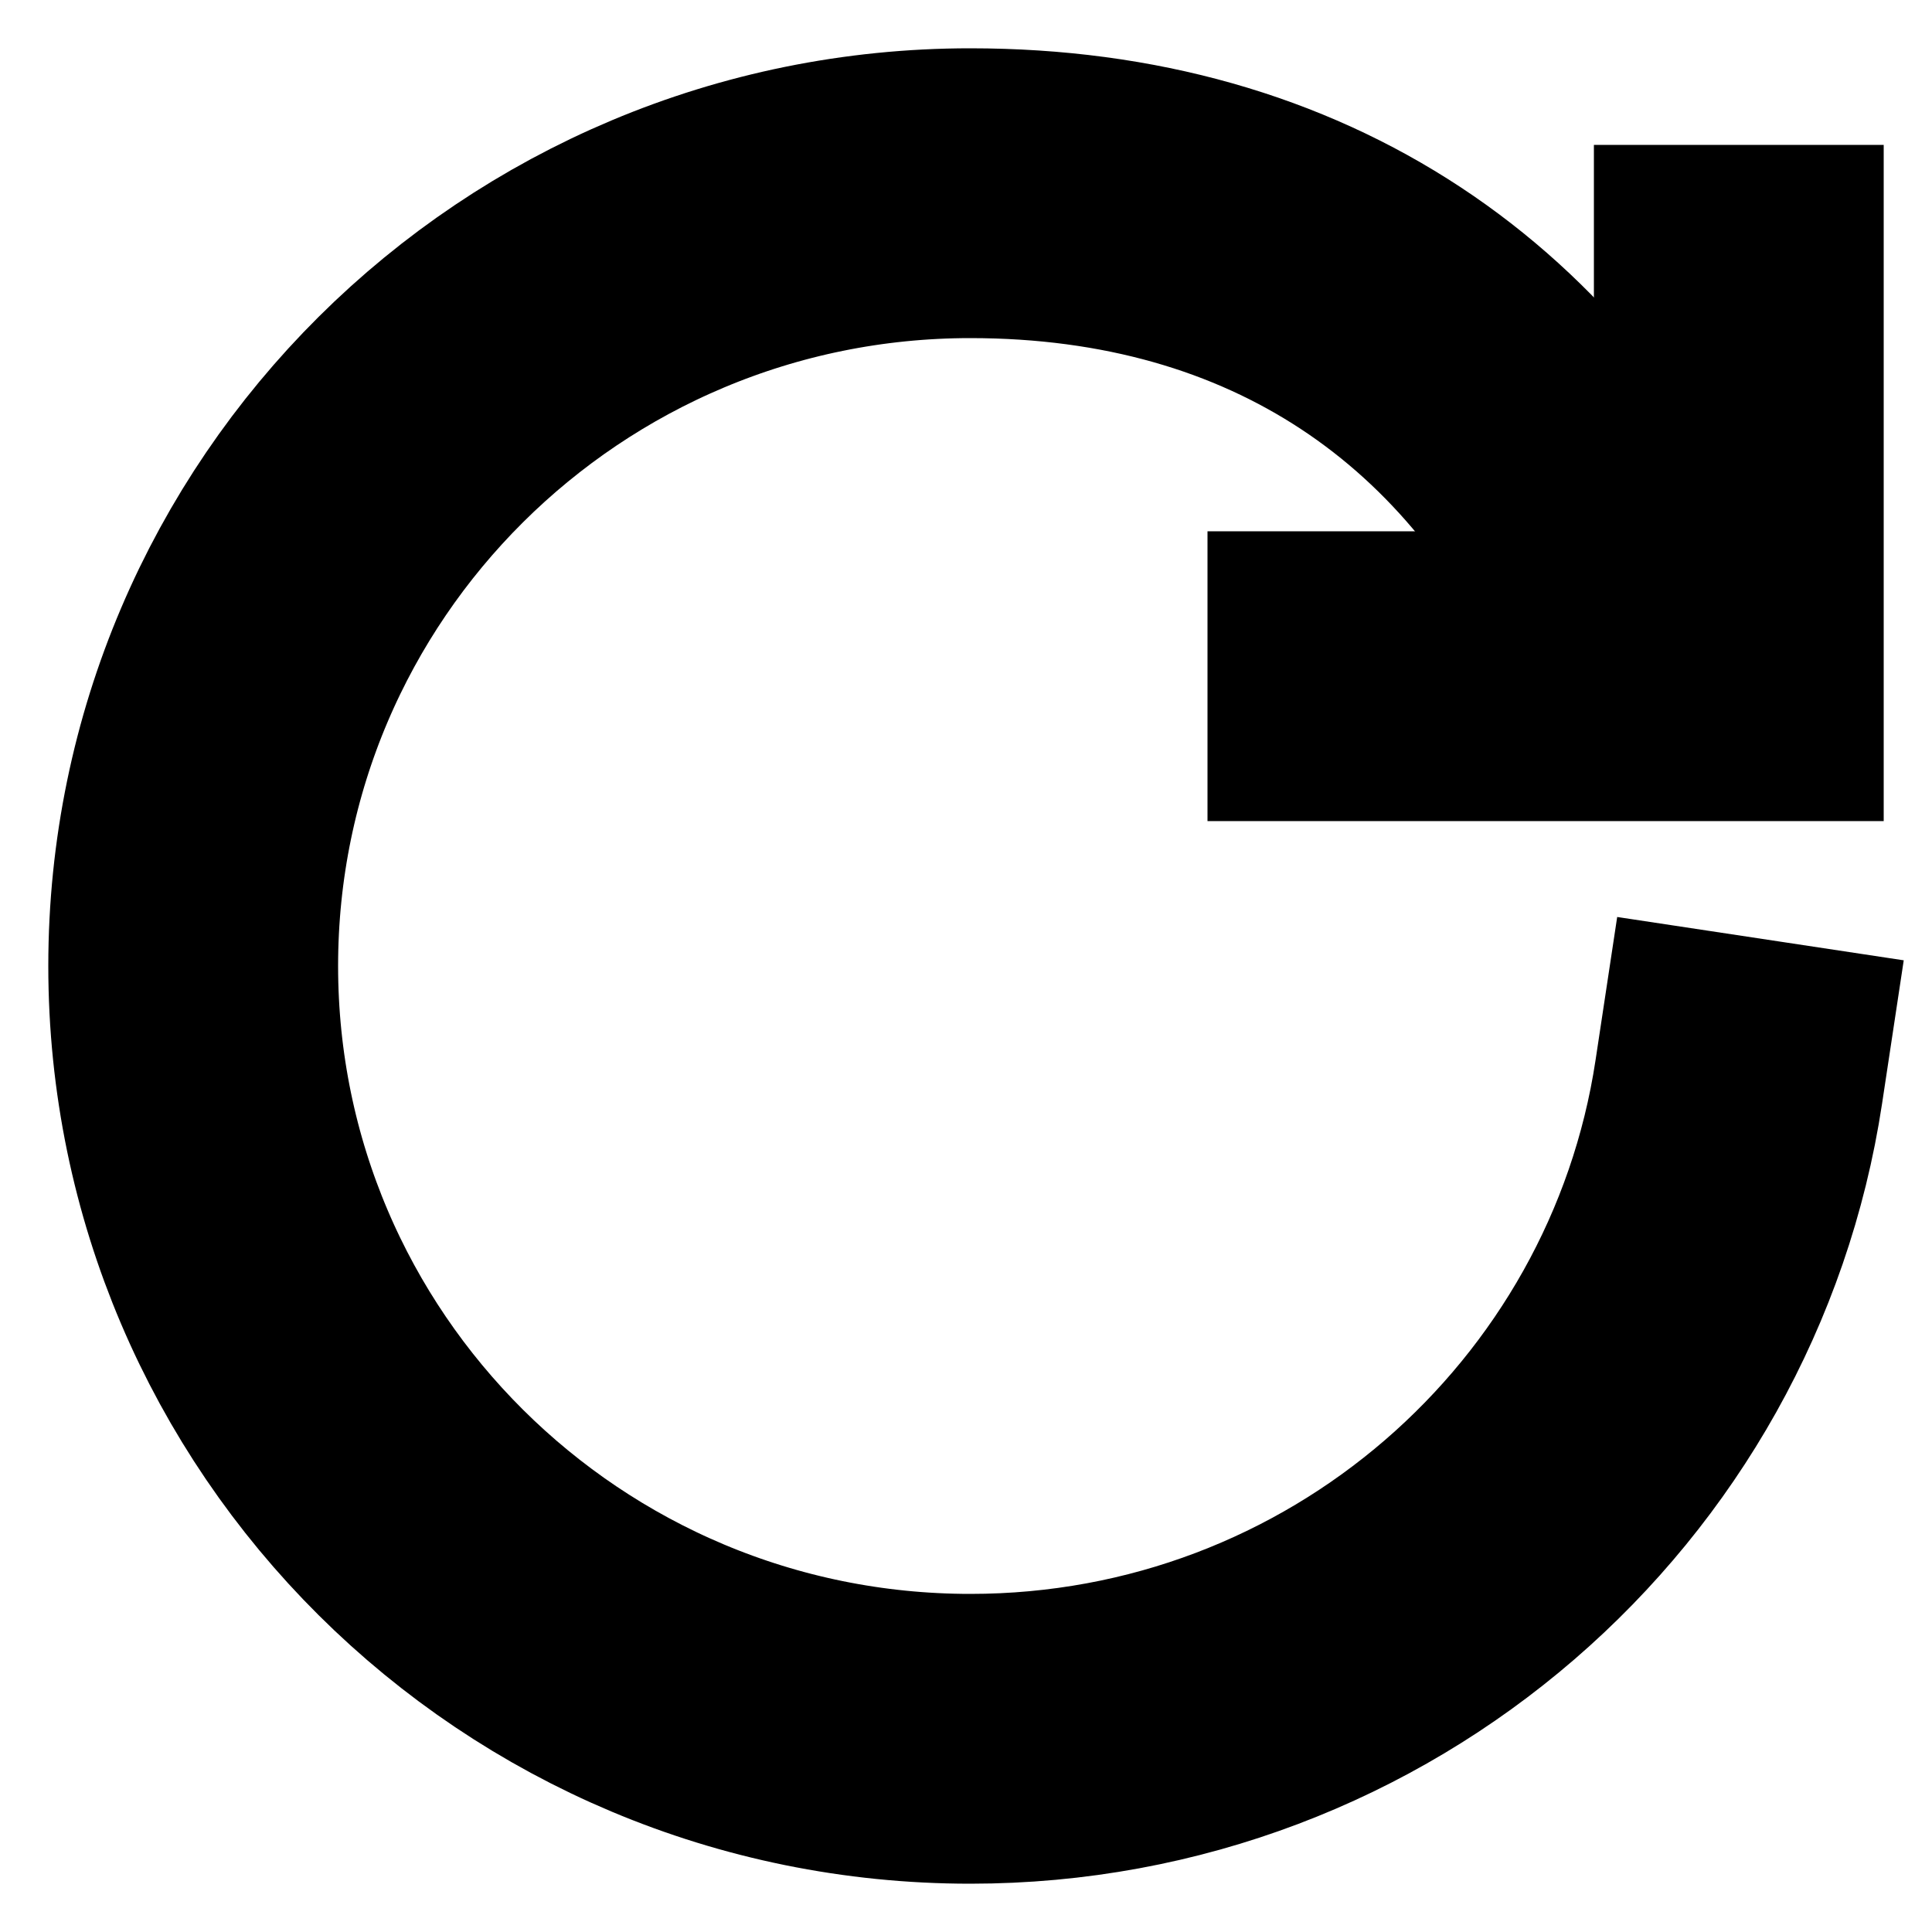
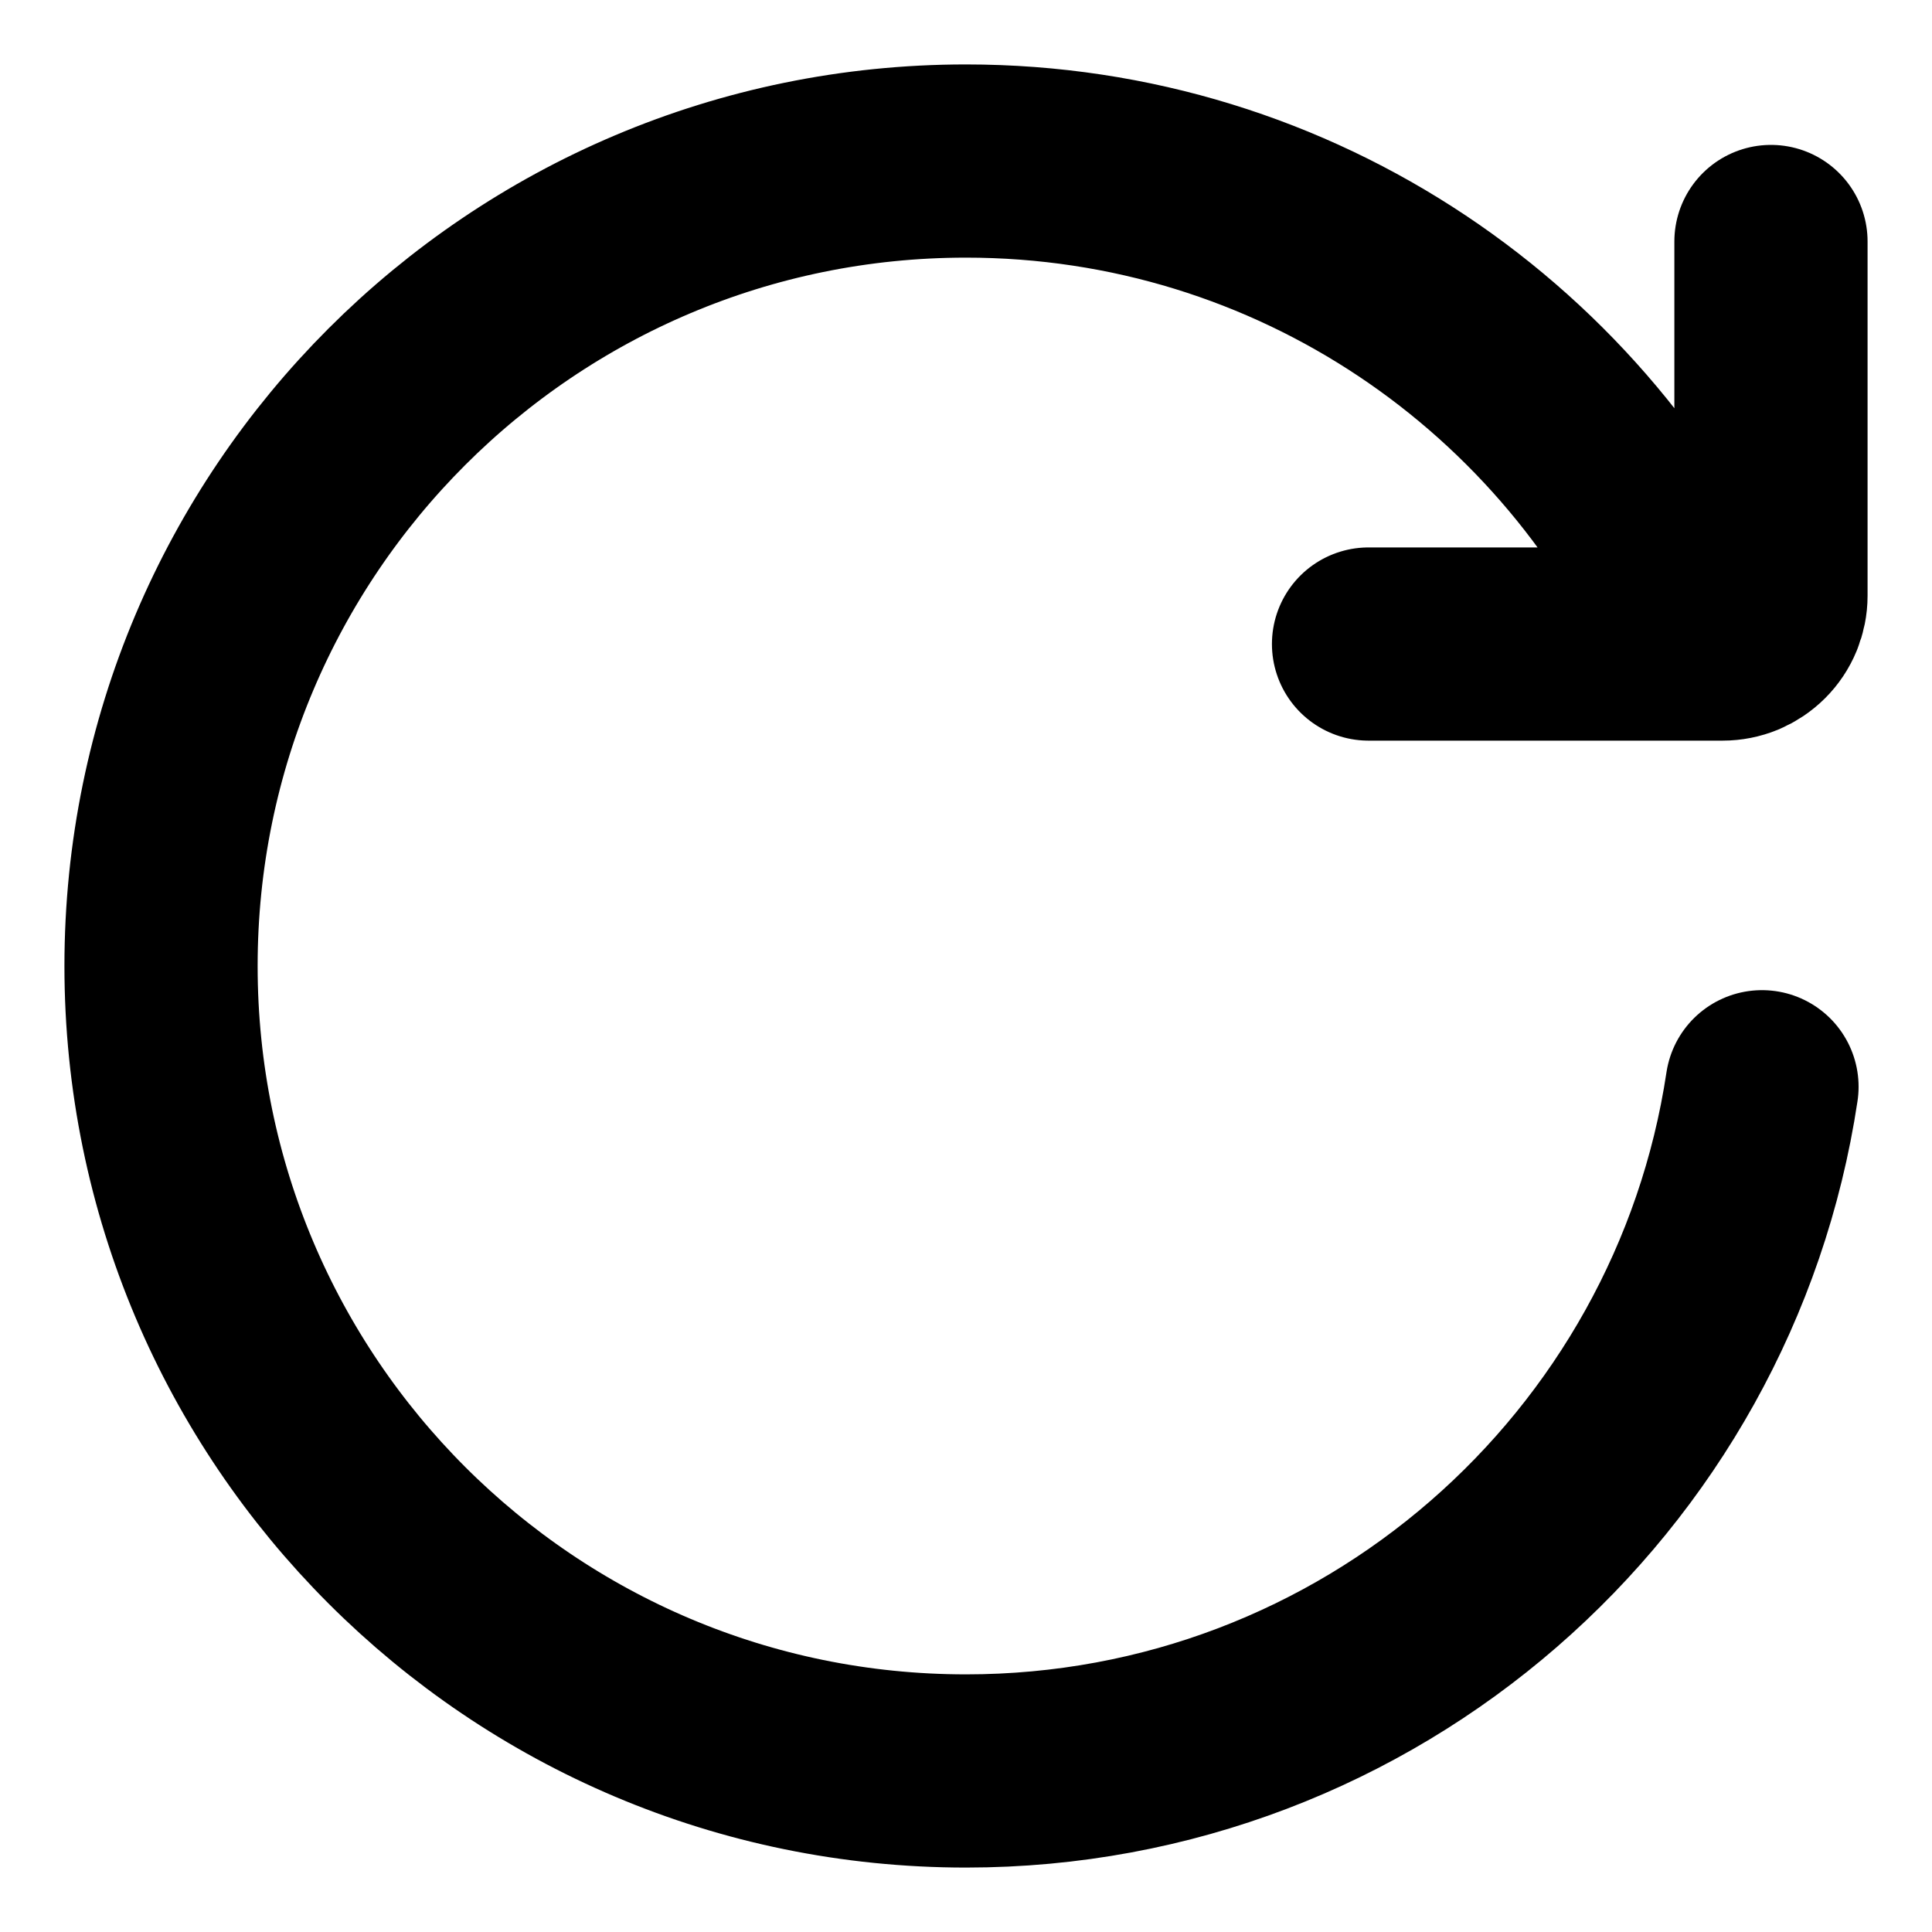
- <svg xmlns="http://www.w3.org/2000/svg" width="20" height="20" viewBox="0 0 20 20" fill="none">
-   <path d="M18 11.2C17.418 15.049 14.078 18 10.045 18C5.602 18 2 14.418 2 10C2 5.582 5.602 2 10.045 2C13.344 2 15.759 3.674 17 6.5" stroke="currentColor" stroke-width="3" stroke-linecap="square" stroke-linejoin="round" />
-   <path d="M14 7H18V3" stroke="currentColor" stroke-width="3" stroke-miterlimit="16" stroke-linecap="square" />
+ <svg xmlns="http://www.w3.org/2000/svg" viewBox="0 0 20 20" fill="none">
+   <path d="M18.24 11.25C17.637 15.259 14.178 18.333 10 18.333C5.398 18.333 1.667 14.602 1.667 10C1.667 5.398 5.398 1.667 10 1.667C13.417 1.667 16.354 3.723 17.64 6.667 M14.167 6.667H17.833C17.899 6.667 17.964 6.654 18.025 6.629C18.085 6.603 18.14 6.567 18.187 6.52C18.233 6.474 18.27 6.419 18.295 6.358C18.32 6.297 18.333 6.232 18.333 6.167V2.5" stroke="currentColor" stroke-width="2" stroke-linecap="round" stroke-linejoin="round" />
</svg>
